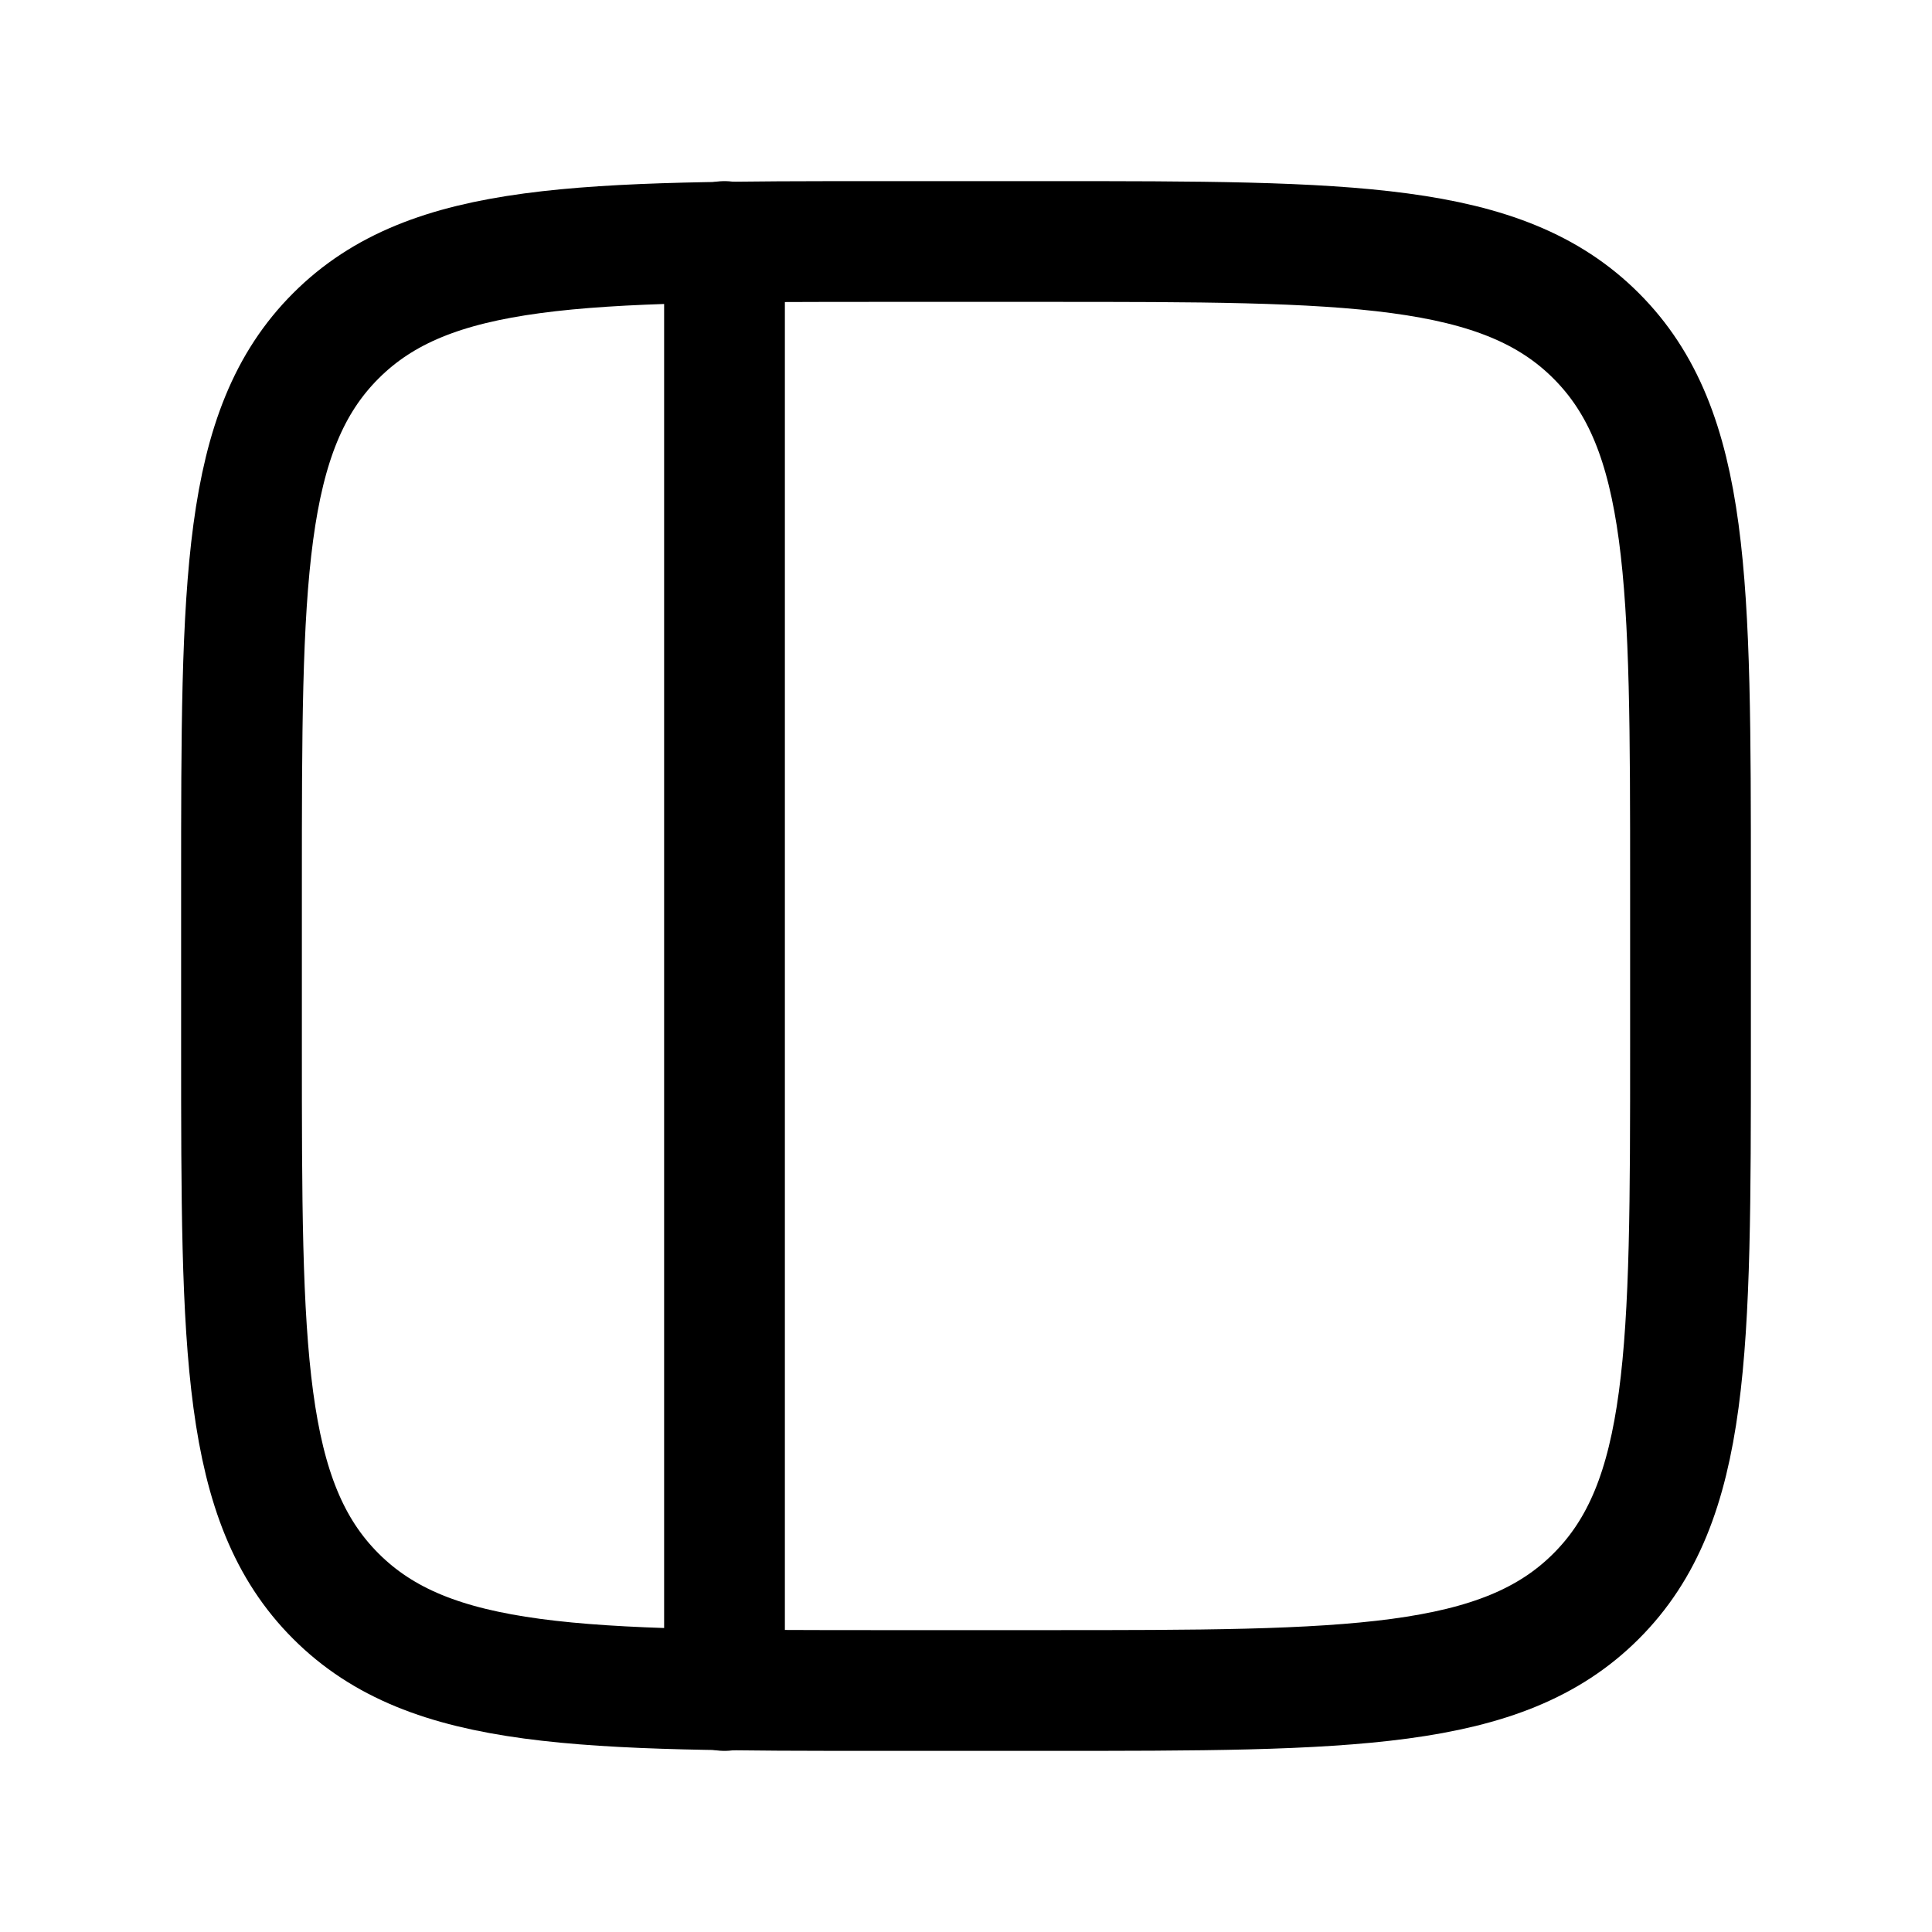
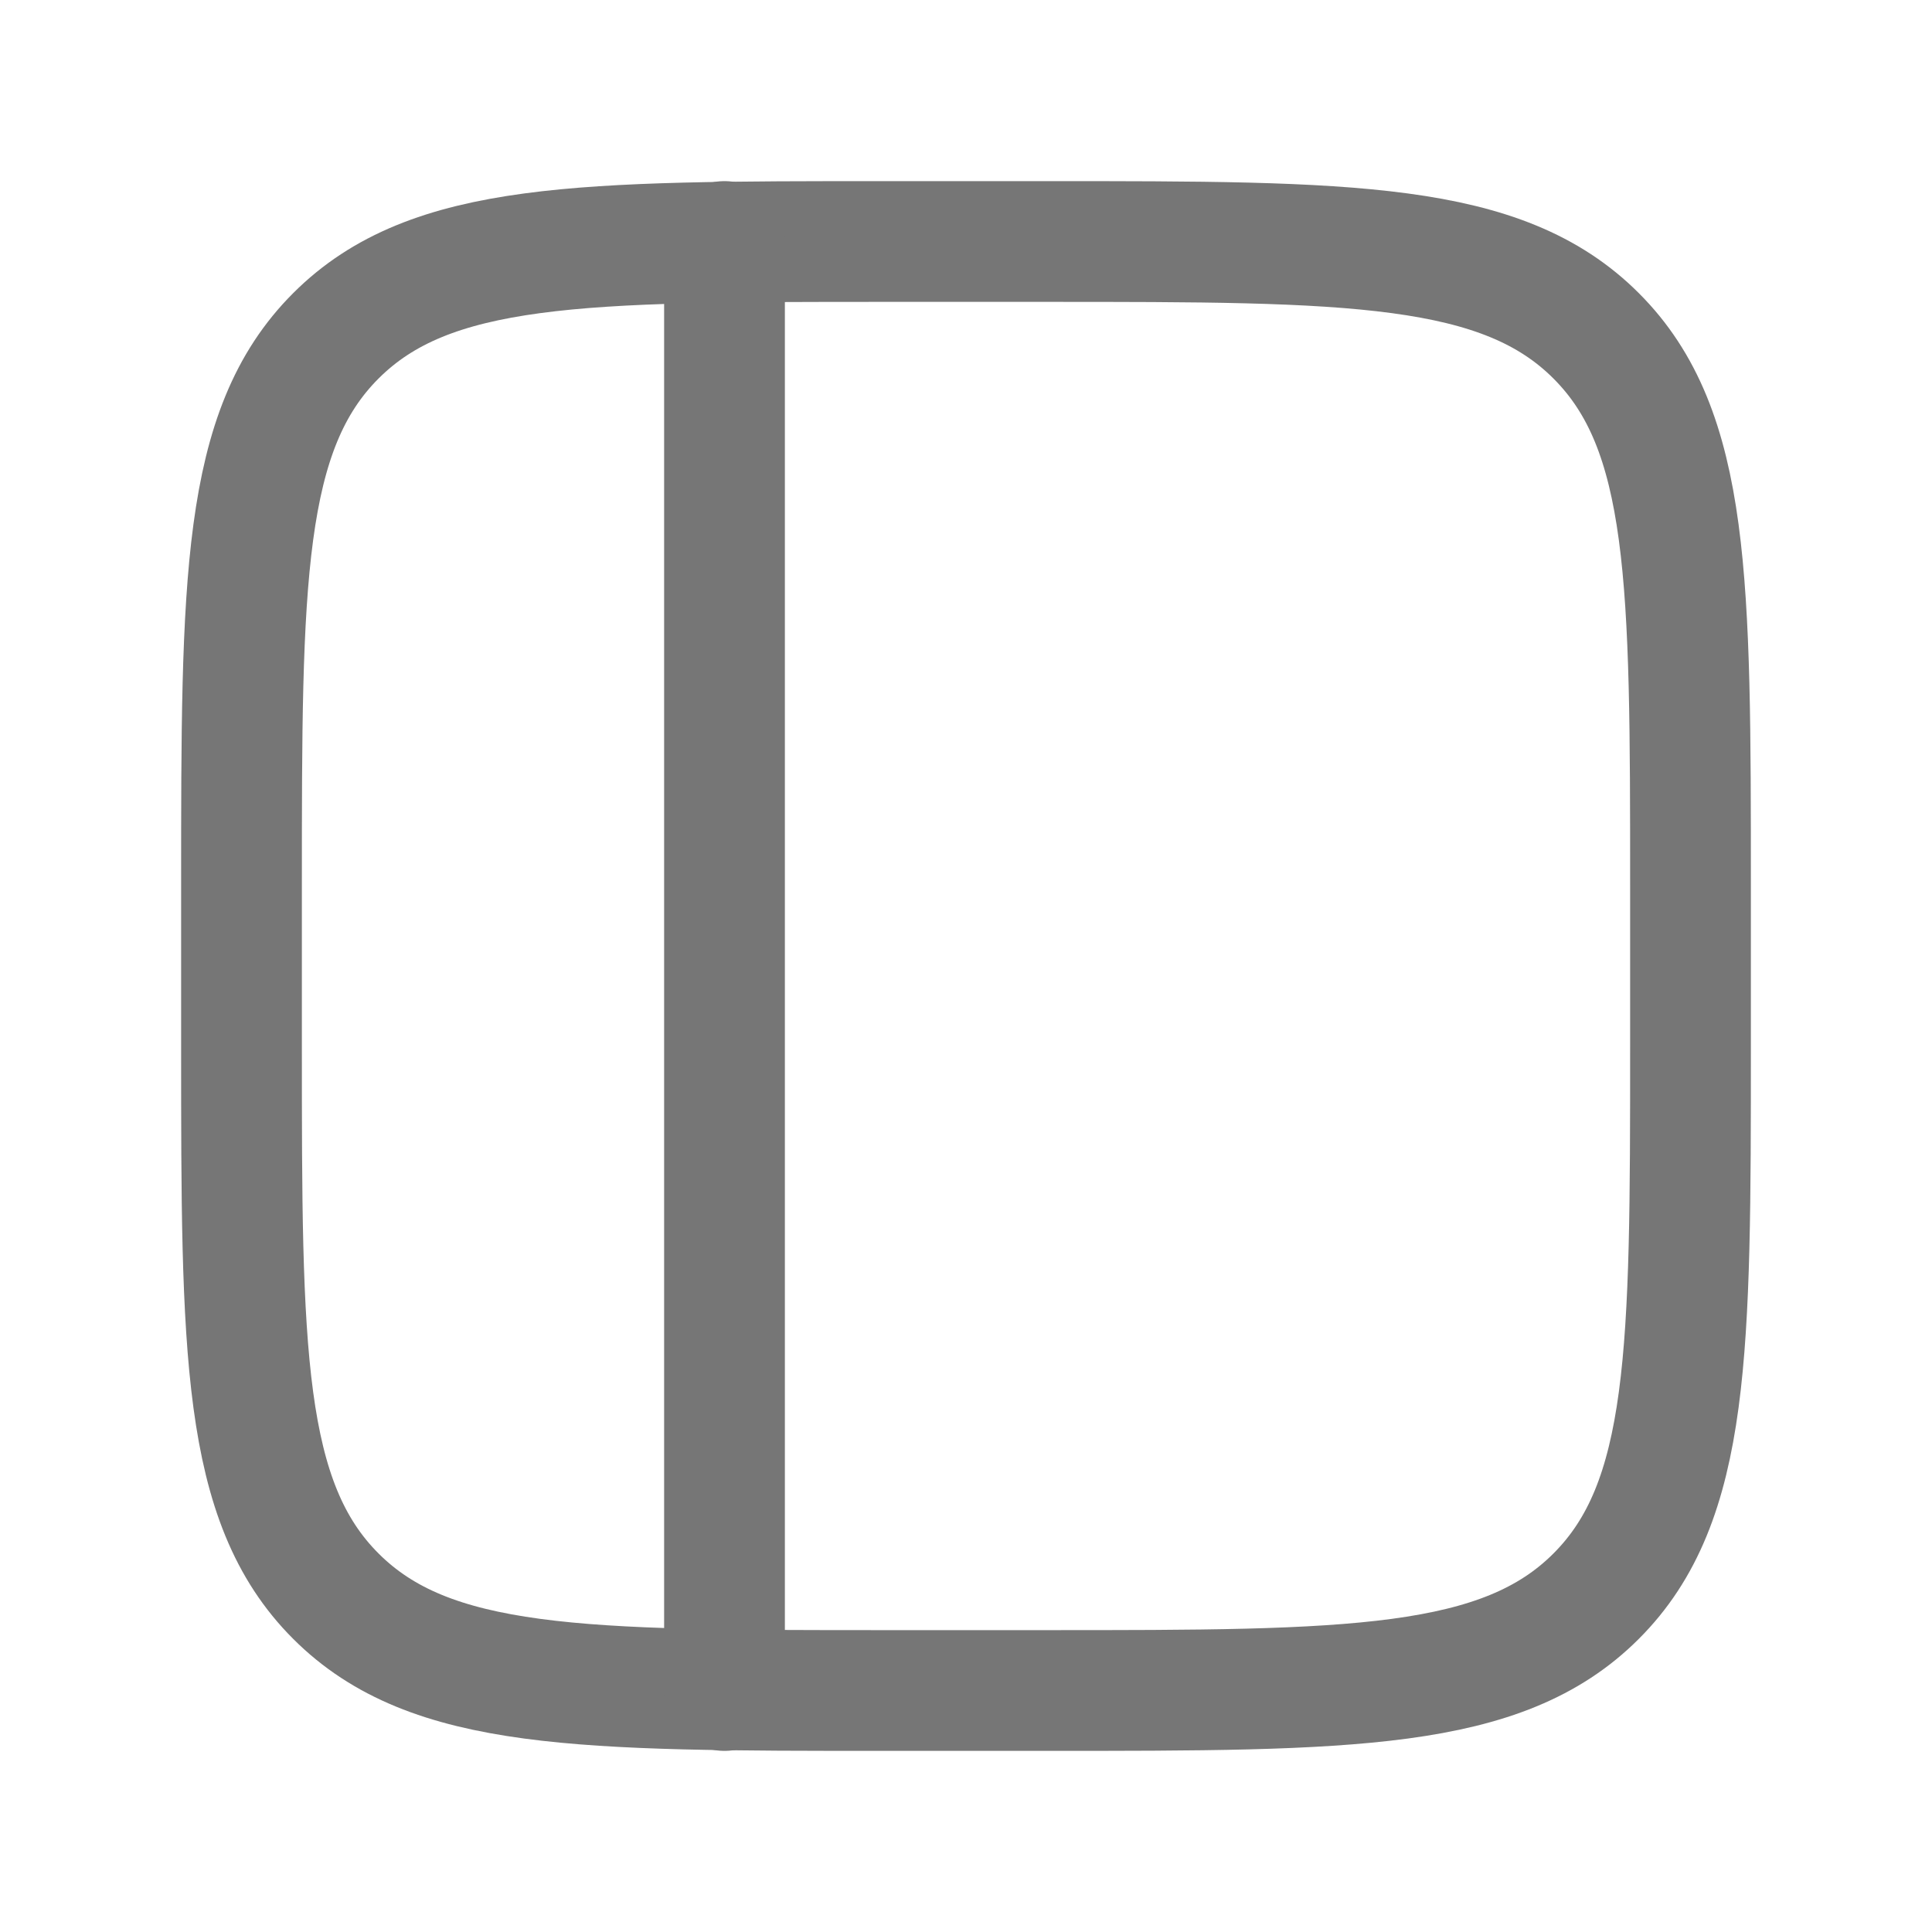
- <svg xmlns="http://www.w3.org/2000/svg" viewBox="0 0 24 24" fill="none" color="#000">
+ <svg xmlns="http://www.w3.org/2000/svg" viewBox="0 0 24 24" fill="none" color="#767676">
  <path d="M13 3H11C7.229 3 5.343 3 4.172 4.172C3 5.343 3 7.229 3 11V13C3 16.771 3 18.657 4.172 19.828C5.343 21 7.229 21 11 21H13C16.771 21 18.657 21 19.828 19.828C21 18.657 21 16.771 21 13V11C21 7.229 21 5.343 19.828 4.172C18.657 3 16.771 3 13 3Z" stroke="currentColor" stroke-linecap="round" stroke-linejoin="round" stroke-width="1.5" />
  <path d="M9 3V21" stroke="currentColor" stroke-linecap="round" stroke-linejoin="round" stroke-width="1.5" />
</svg>
